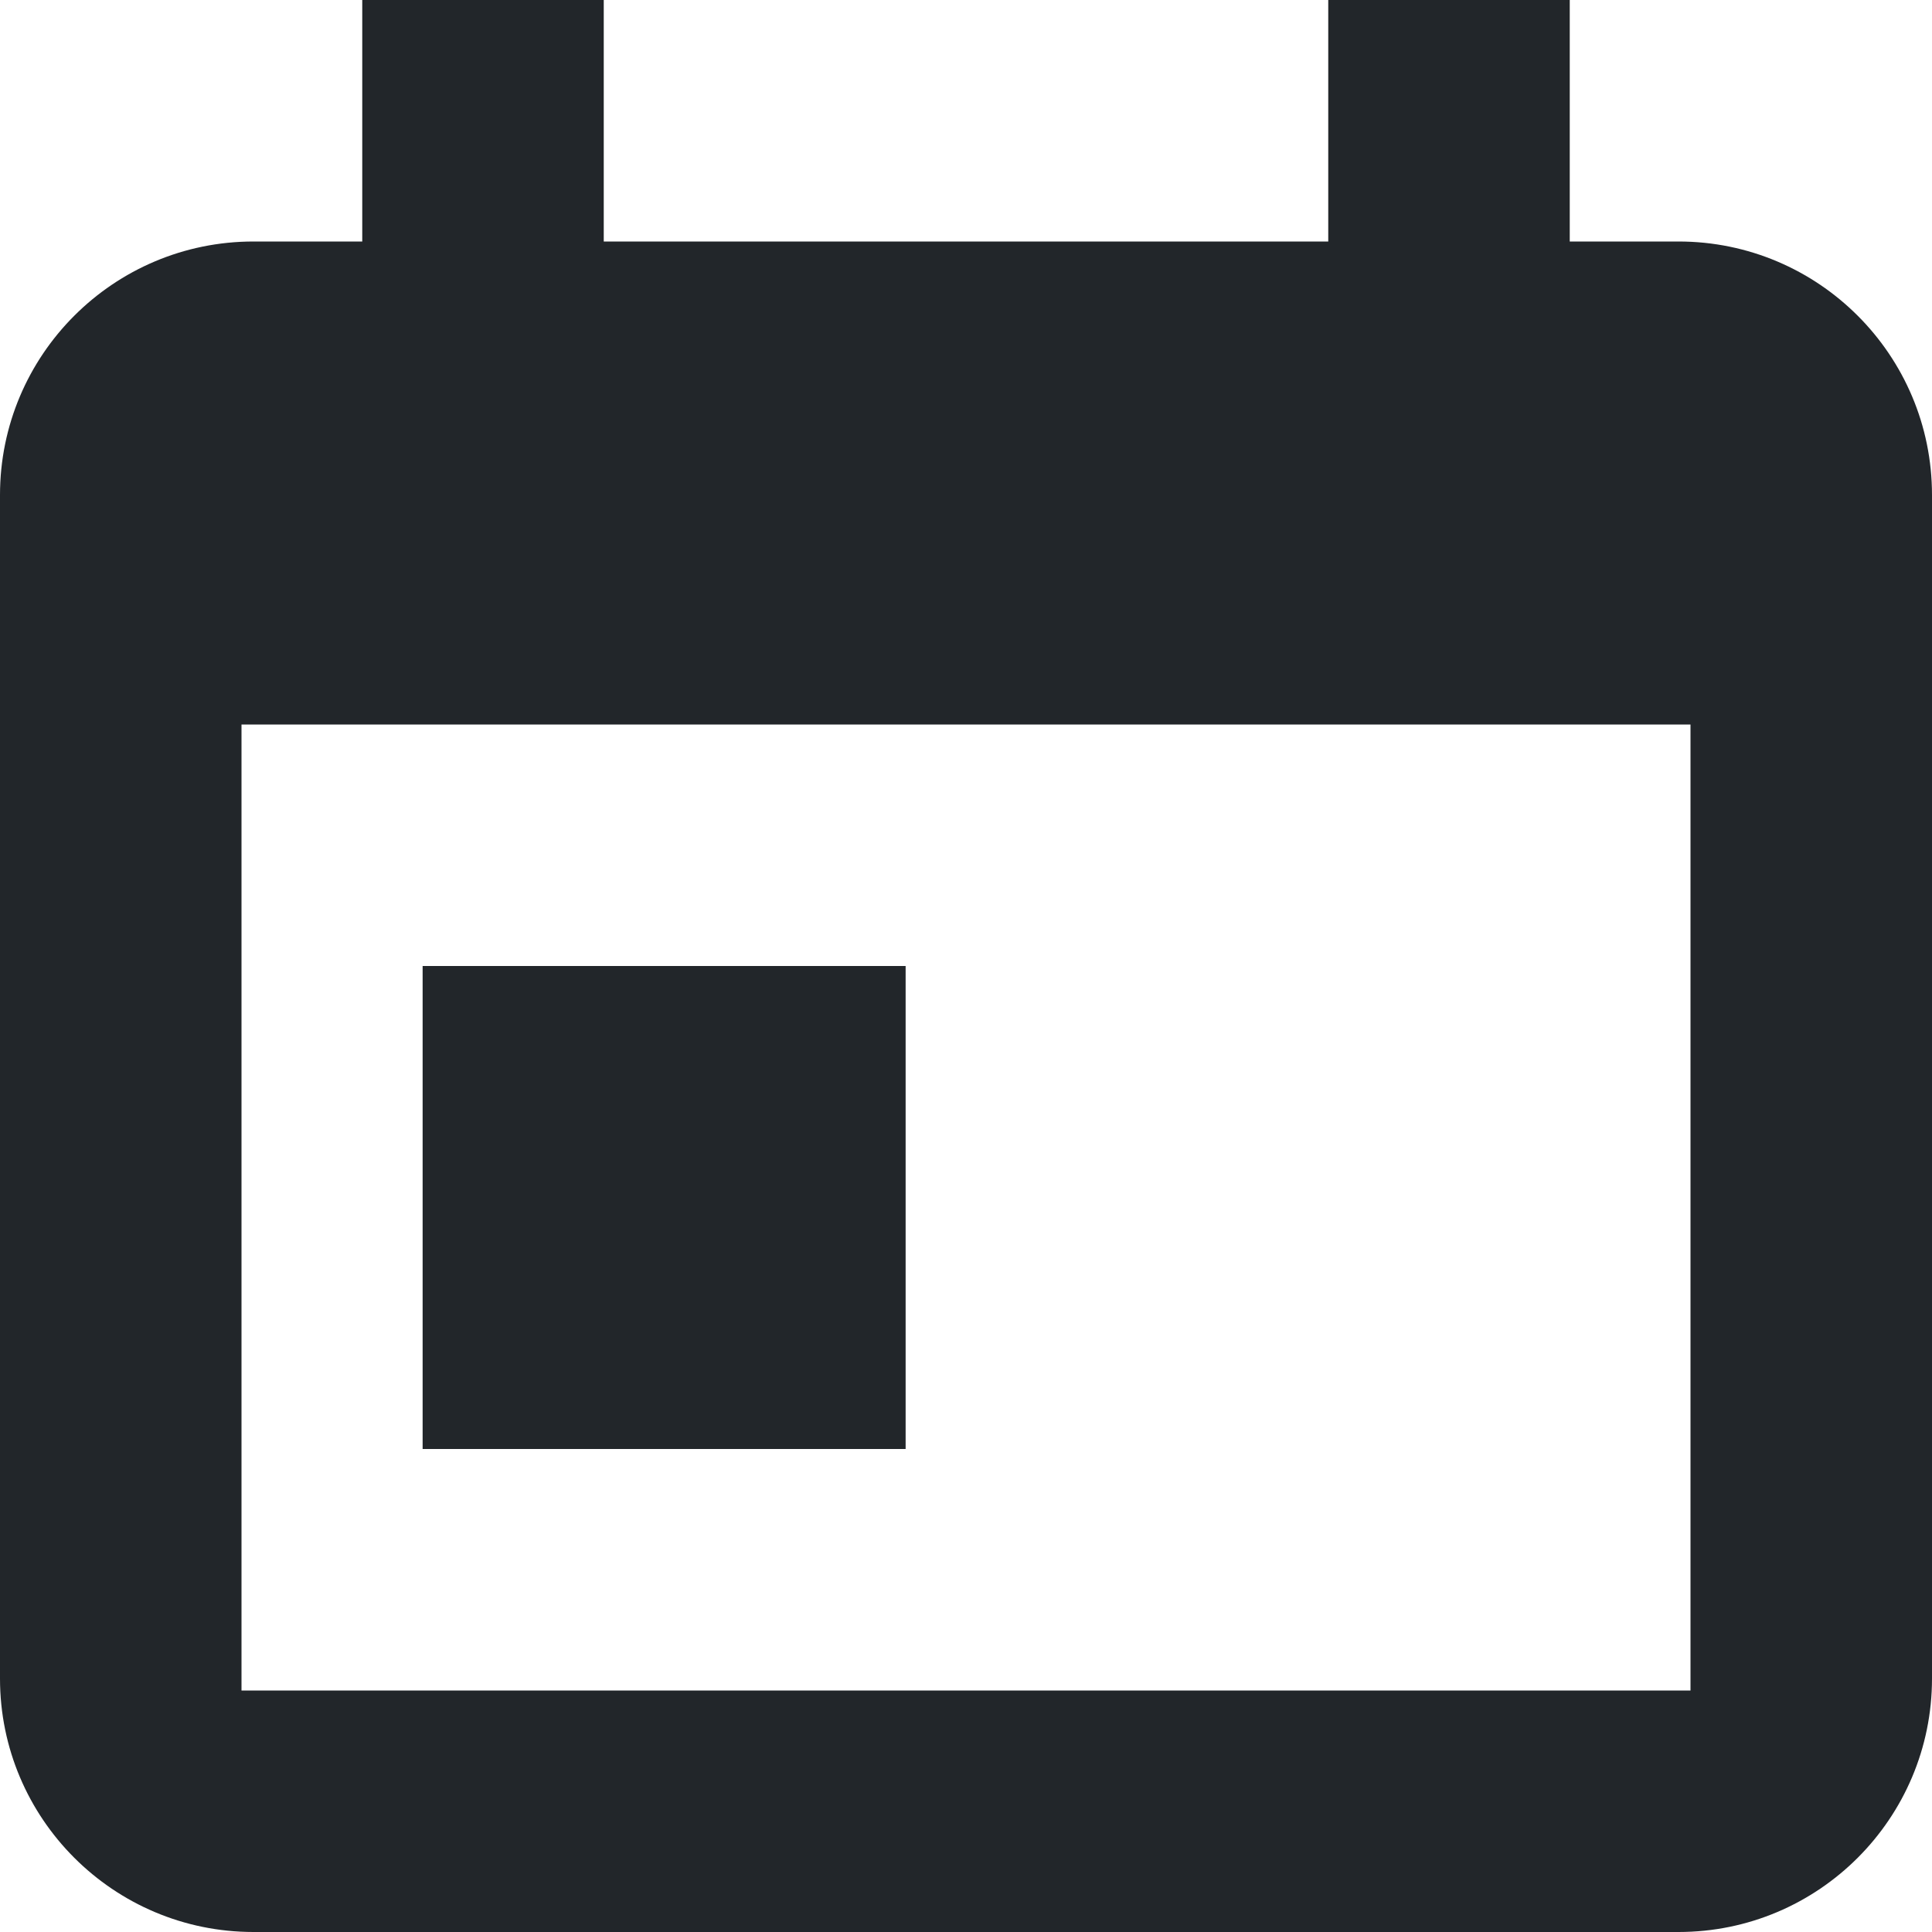
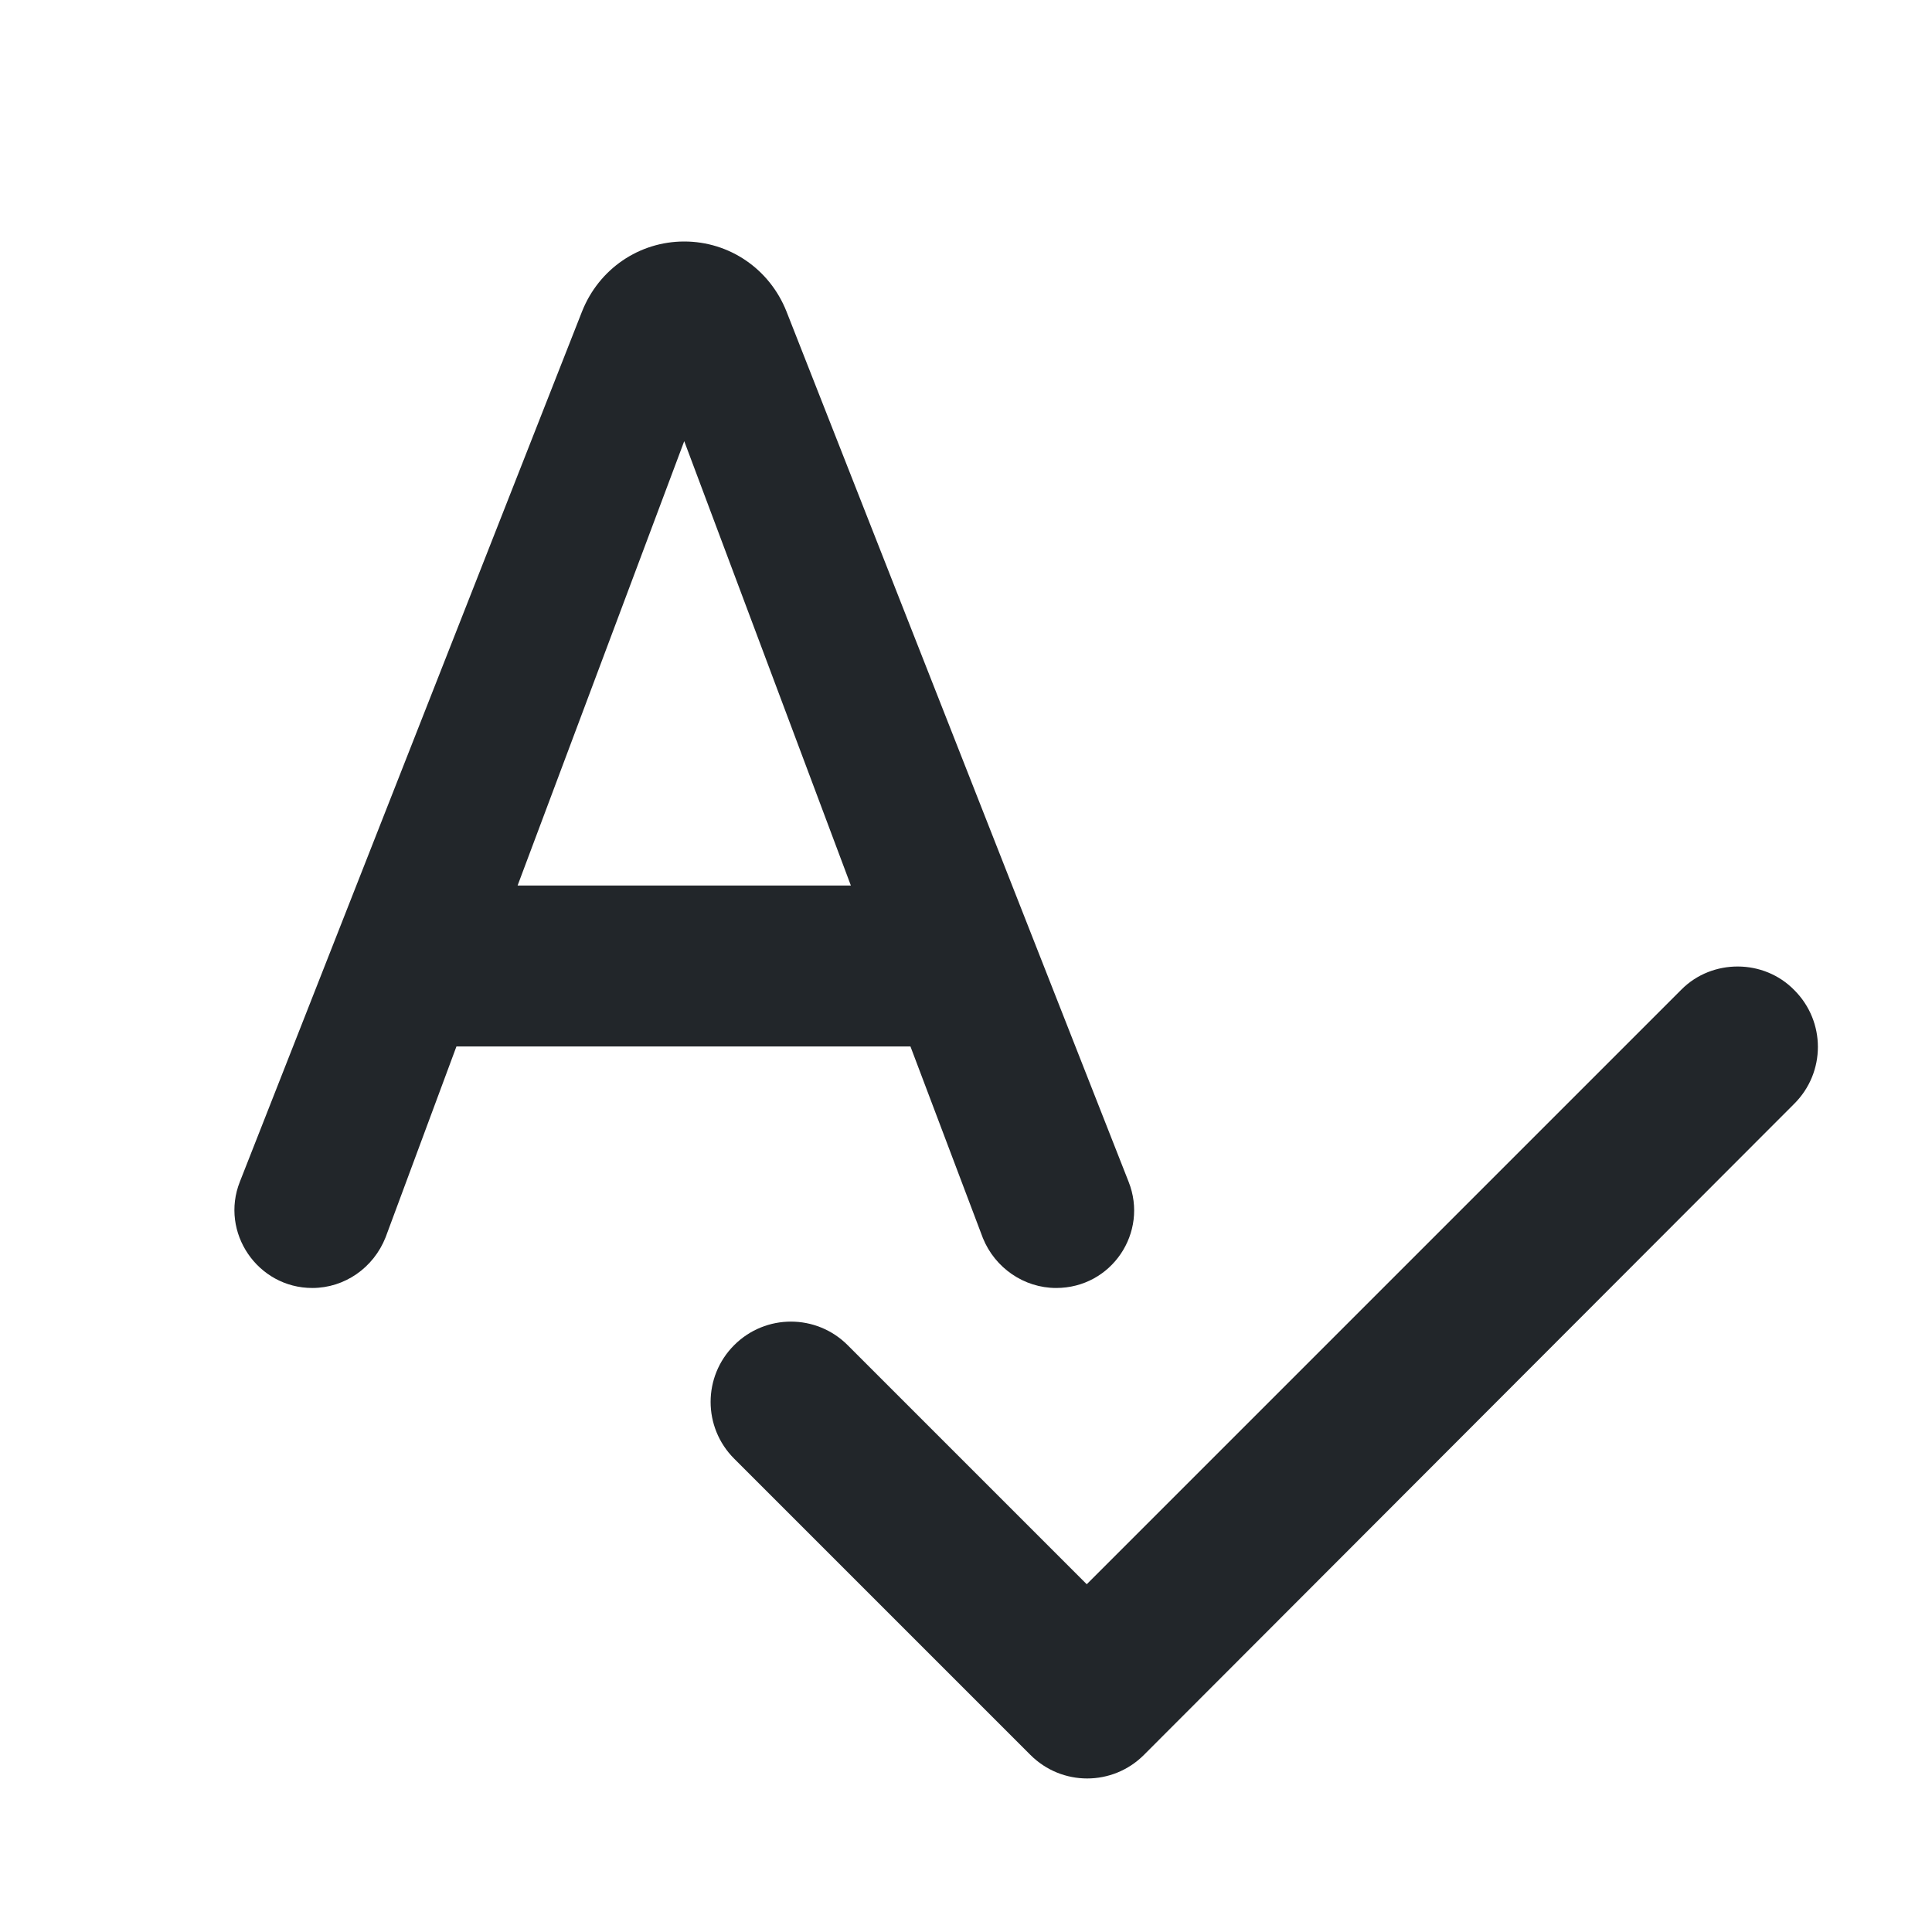
<svg xmlns="http://www.w3.org/2000/svg" width="32" height="32" viewBox="0 0 32 32" fill="none">
-   <path d="M27.801 4H26V0H22V4H10V0H6V4H4.199C1.88 4 0 5.88 0 8.199V27.802C0 30.12 1.88 32 4.199 32H27.802C30.12 32 32 30.12 32 27.801V8.199C32 5.88 30.12 4 27.801 4ZM28 28H4V12H28V28Z" fill="#22262A" />
-   <path d="M15 16H7V24H15V16Z" fill="#22262A" />
+   <path fill-rule="evenodd" clip-rule="evenodd" d="M17.493 21.333C18.413 21.333 19.027 20.413 18.693 19.573L13.027 5.16C12.747 4.453 12.08 4 11.333 4C10.587 4 9.92 4.453 9.64 5.16L3.973 19.573C3.64 20.413 4.267 21.333 5.173 21.333C5.707 21.333 6.187 21 6.387 20.493L7.56 17.333H15.08L16.28 20.507C16.48 21 16.96 21.333 17.493 21.333ZM8.573 14.667L11.333 7.307L14.093 14.667H8.573ZM27.853 16.387L18 26.24L14.04 22.28C13.52 21.76 12.68 21.76 12.16 22.28C11.64 22.8 11.64 23.64 12.16 24.16L17.067 29.067C17.587 29.587 18.427 29.587 18.947 29.067L29.72 18.28C30.24 17.76 30.24 16.92 29.72 16.4C29.213 15.88 28.36 15.88 27.853 16.387Z" fill="#22262A" />
</svg>
